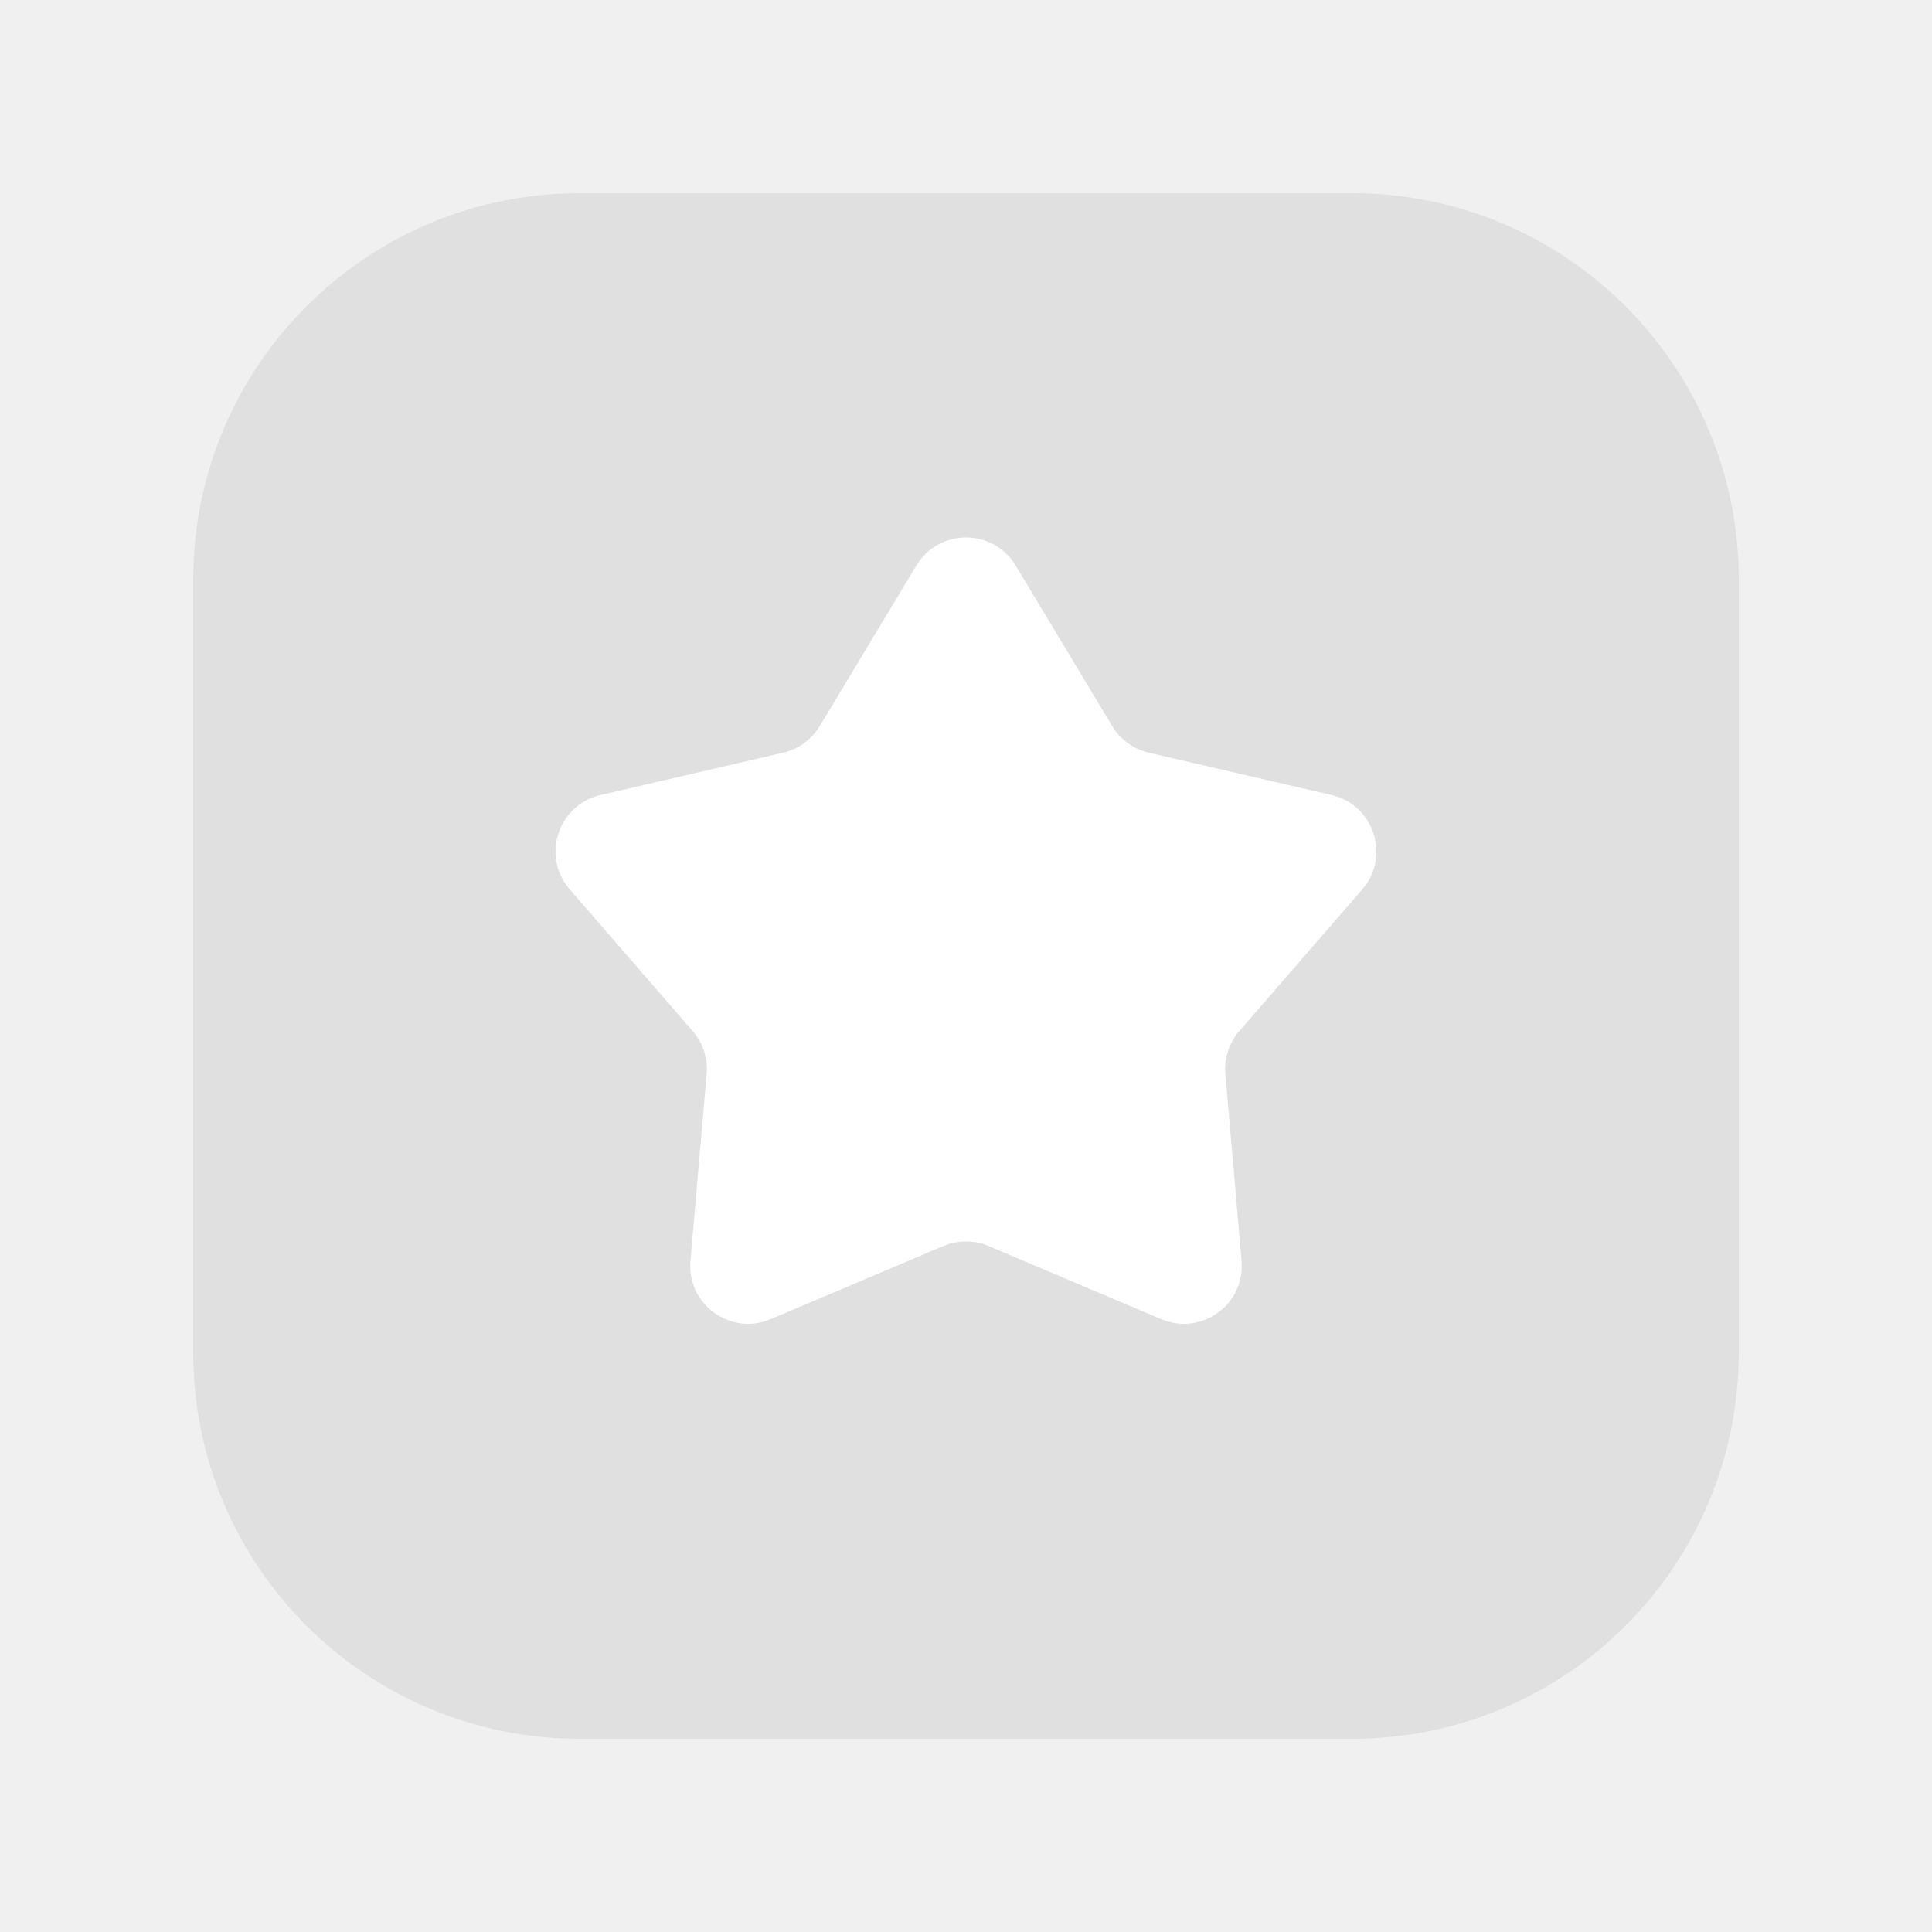
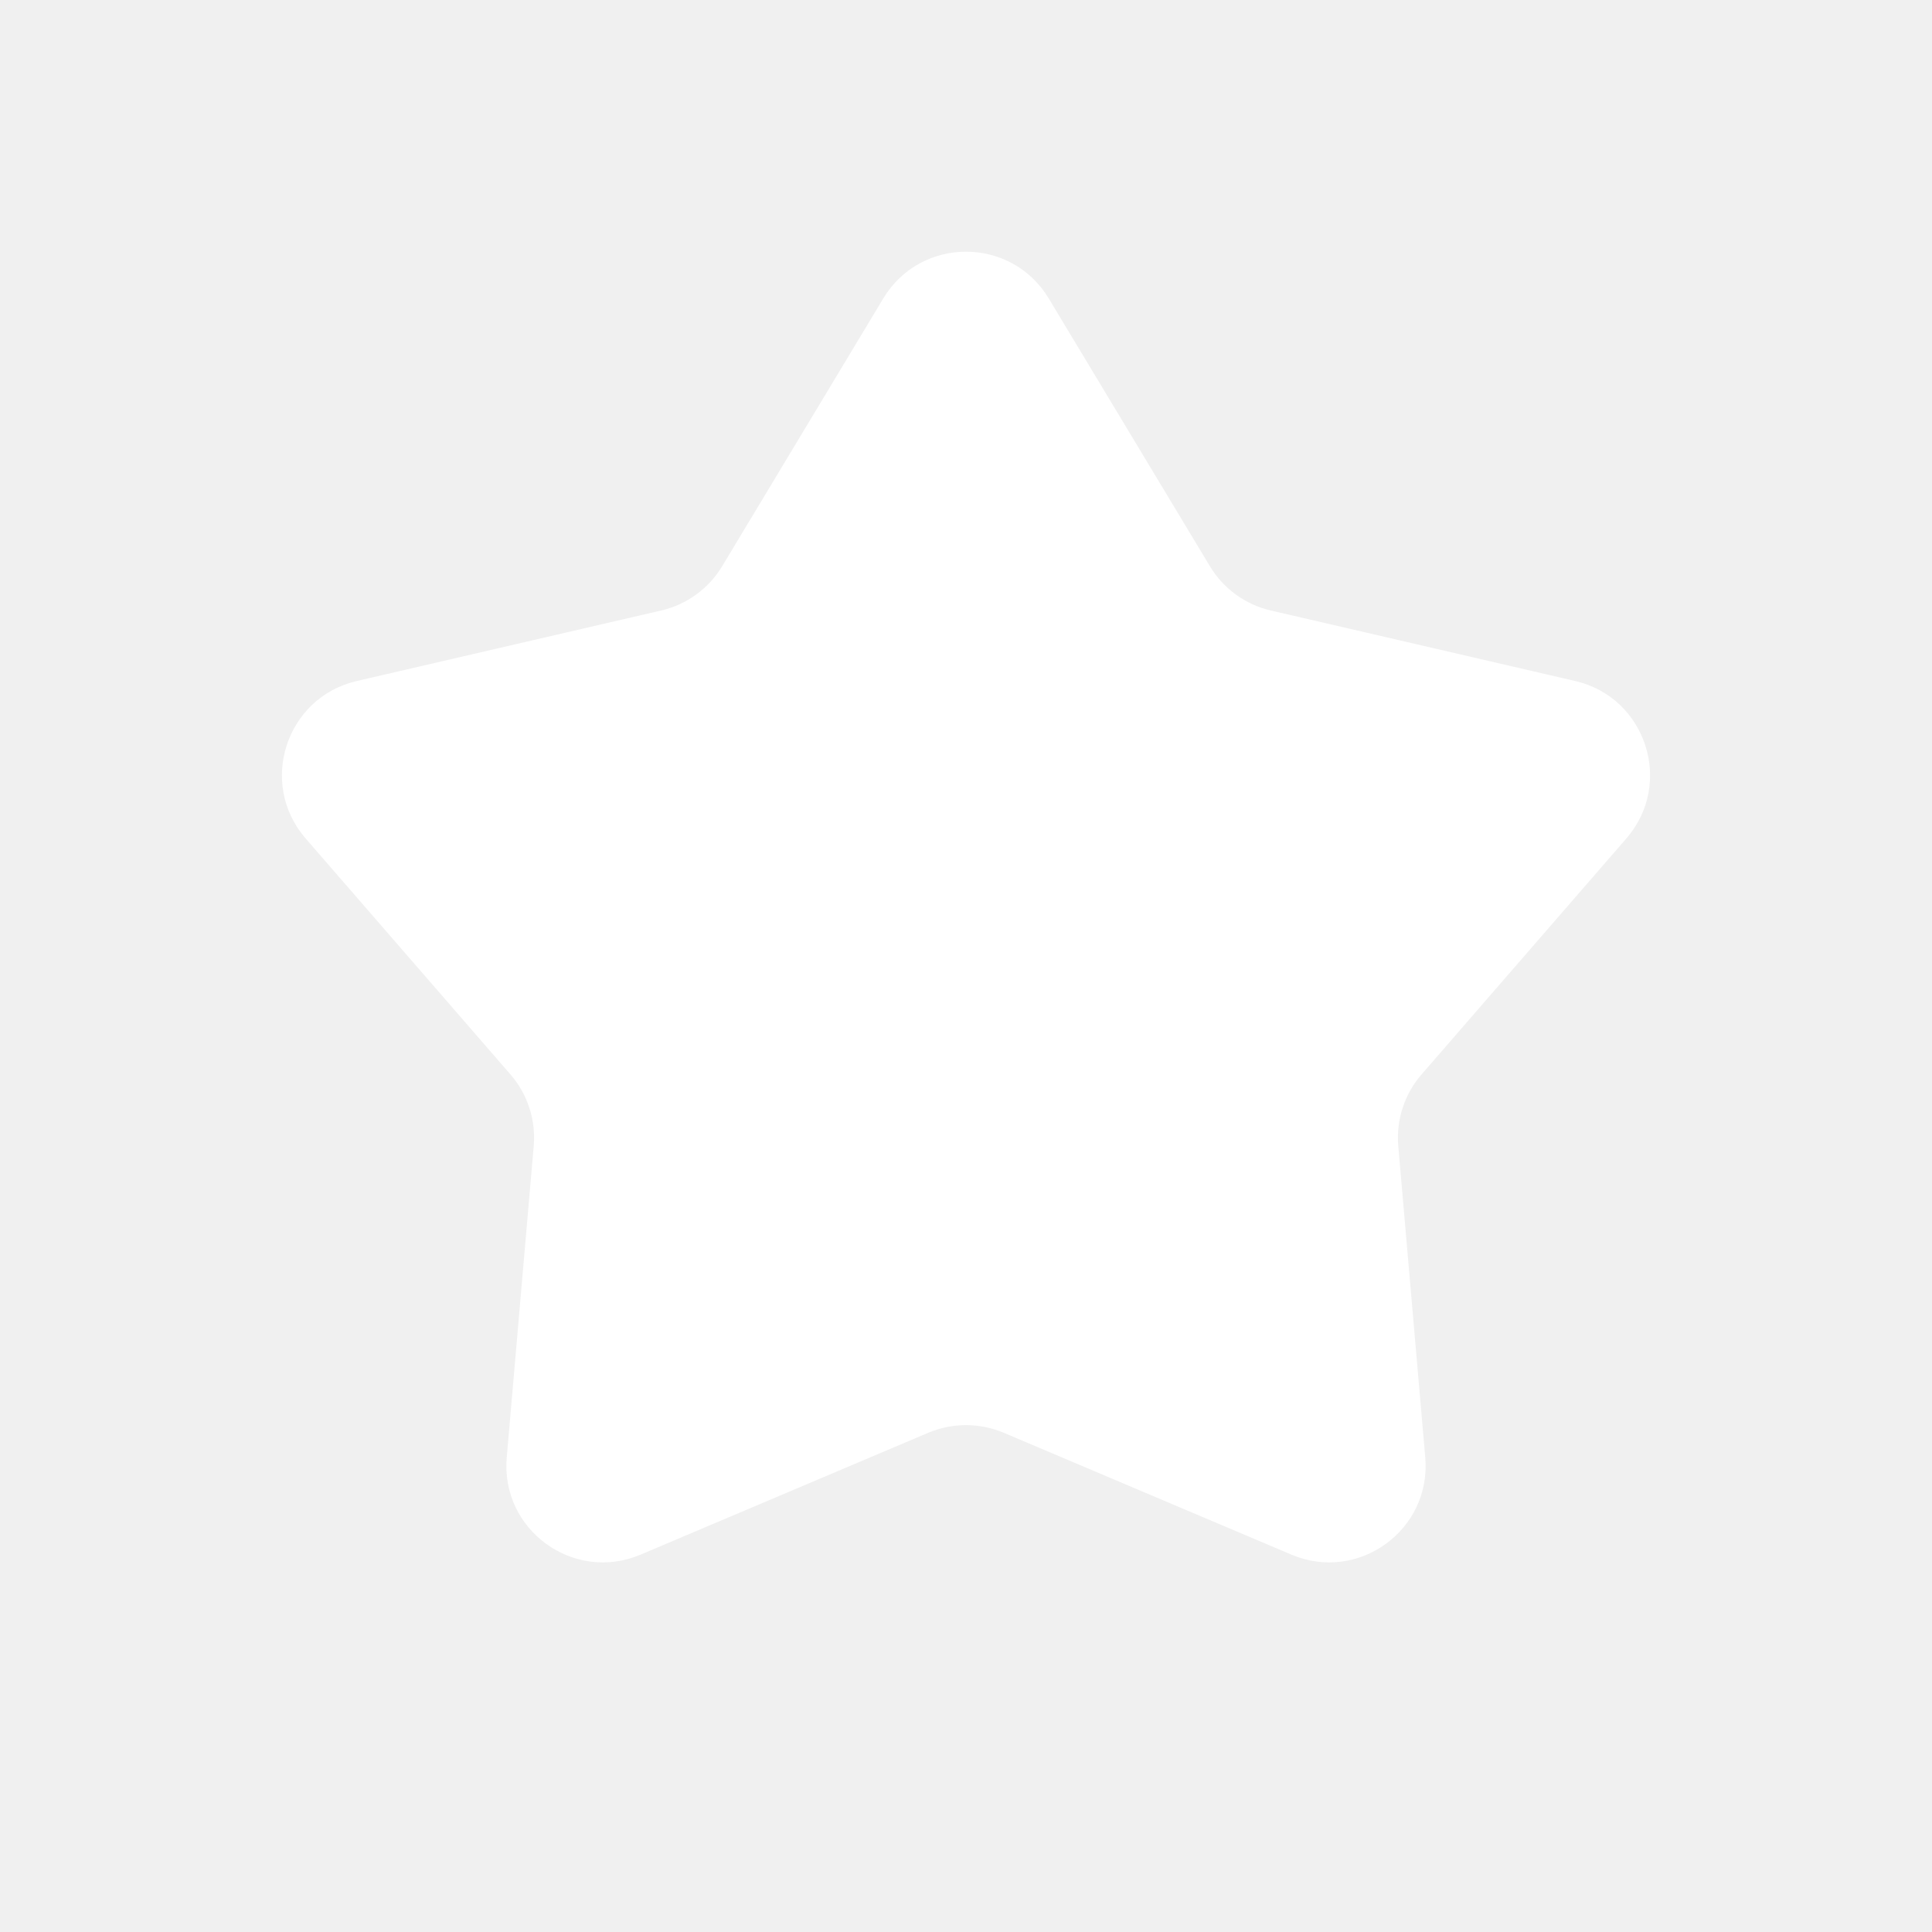
- <svg xmlns="http://www.w3.org/2000/svg" width="40" height="40" viewBox="0 0 40 40" fill="none">
-   <rect x="4" y="4" width="32" height="32" rx="8" fill="#E0E0E0" />
-   <path d="M18.972 11.709C19.438 10.934 20.562 10.934 21.028 11.709L23.029 15.034C23.197 15.312 23.47 15.511 23.787 15.584L27.568 16.46C28.449 16.664 28.796 17.733 28.203 18.416L25.659 21.347C25.446 21.592 25.342 21.913 25.37 22.237L25.705 26.104C25.784 27.005 24.875 27.665 24.042 27.312L20.468 25.798C20.169 25.672 19.831 25.672 19.532 25.798L15.958 27.312C15.125 27.665 14.216 27.005 14.295 26.104L14.63 22.237C14.658 21.913 14.554 21.592 14.341 21.347L11.797 18.416C11.204 17.733 11.551 16.664 12.432 16.46L16.213 15.584C16.53 15.511 16.803 15.312 16.971 15.034L18.972 11.709Z" fill="white" />
+ <svg xmlns="http://www.w3.org/2000/svg" width="24" height="24" viewBox="0 0 24 24" fill="none">
+   <path d="M10.972 3.708C11.438 2.933 12.562 2.933 13.028 3.708L15.03 7.034C15.197 7.312 15.47 7.511 15.787 7.584L19.568 8.46C20.449 8.664 20.796 9.733 20.203 10.416L17.659 13.347C17.446 13.592 17.342 13.913 17.37 14.237L17.705 18.104C17.784 19.005 16.875 19.665 16.042 19.312L12.468 17.798C12.169 17.672 11.831 17.672 11.532 17.798L7.958 19.312C7.125 19.665 6.216 19.005 6.295 18.104L6.63 14.237C6.658 13.913 6.554 13.592 6.341 13.347L3.797 10.416C3.204 9.733 3.551 8.664 4.432 8.46L8.213 7.584C8.53 7.511 8.803 7.312 8.971 7.034L10.972 3.708Z" fill="white" />
</svg>
